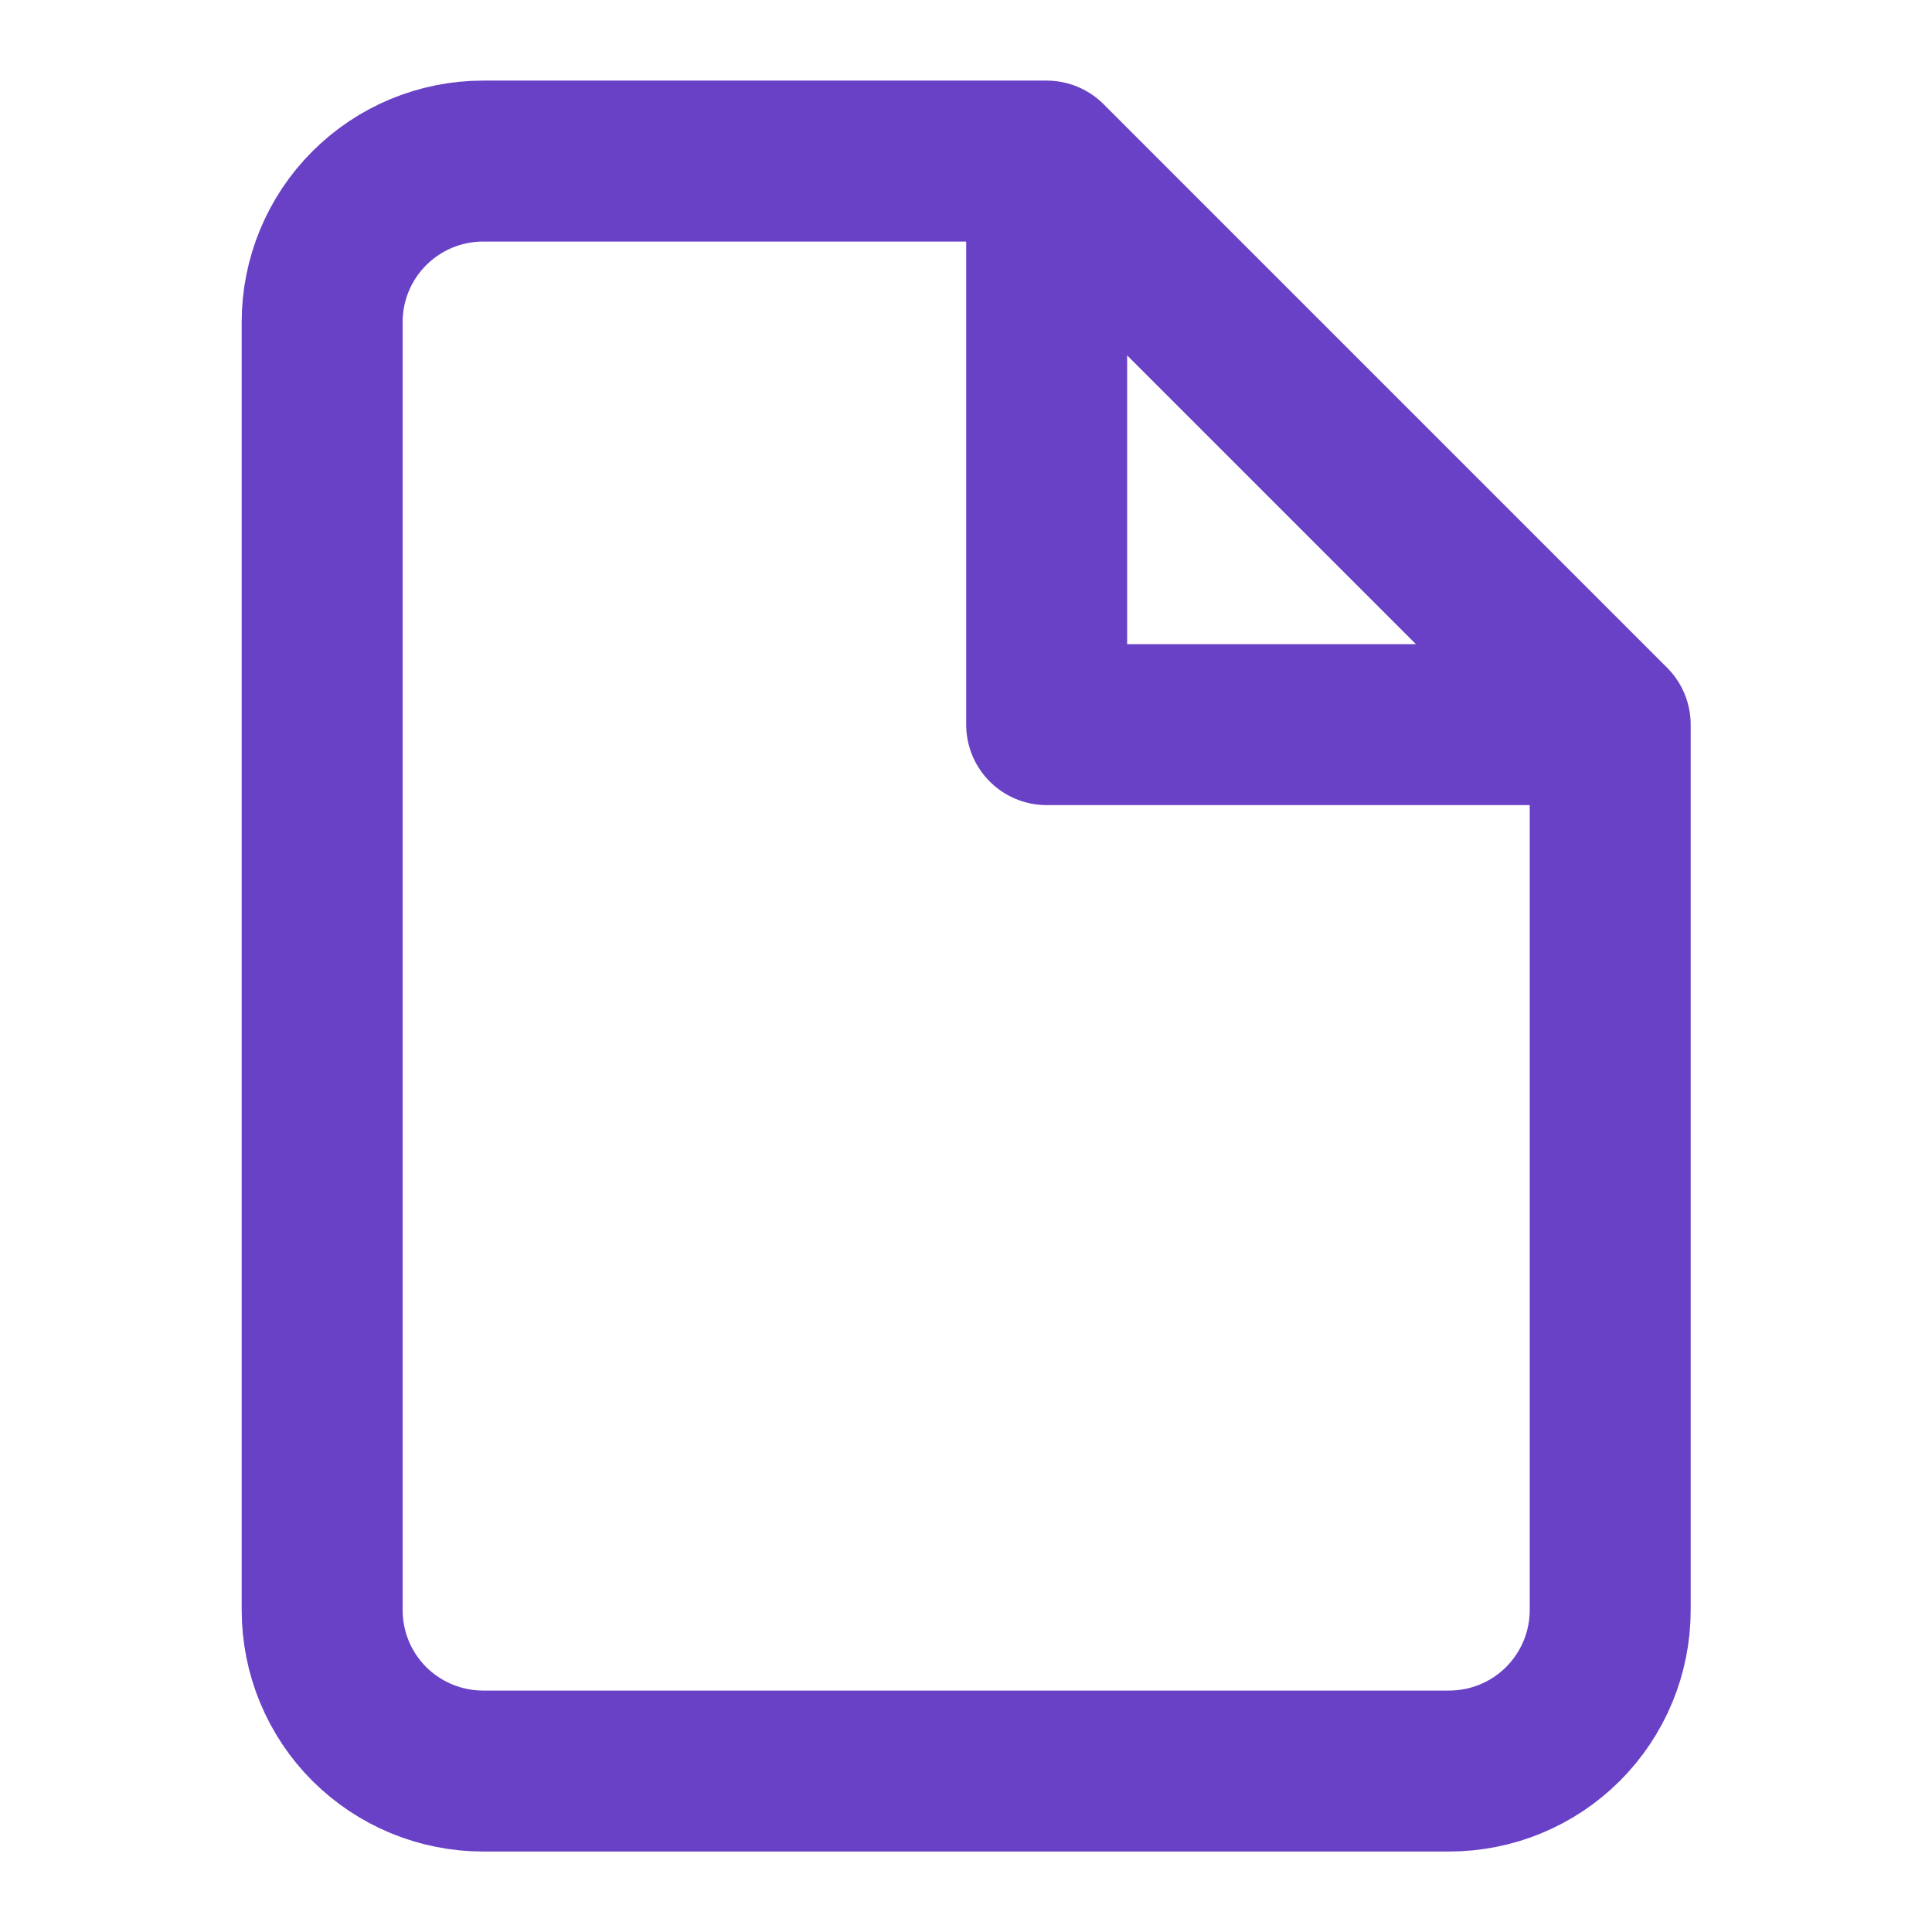
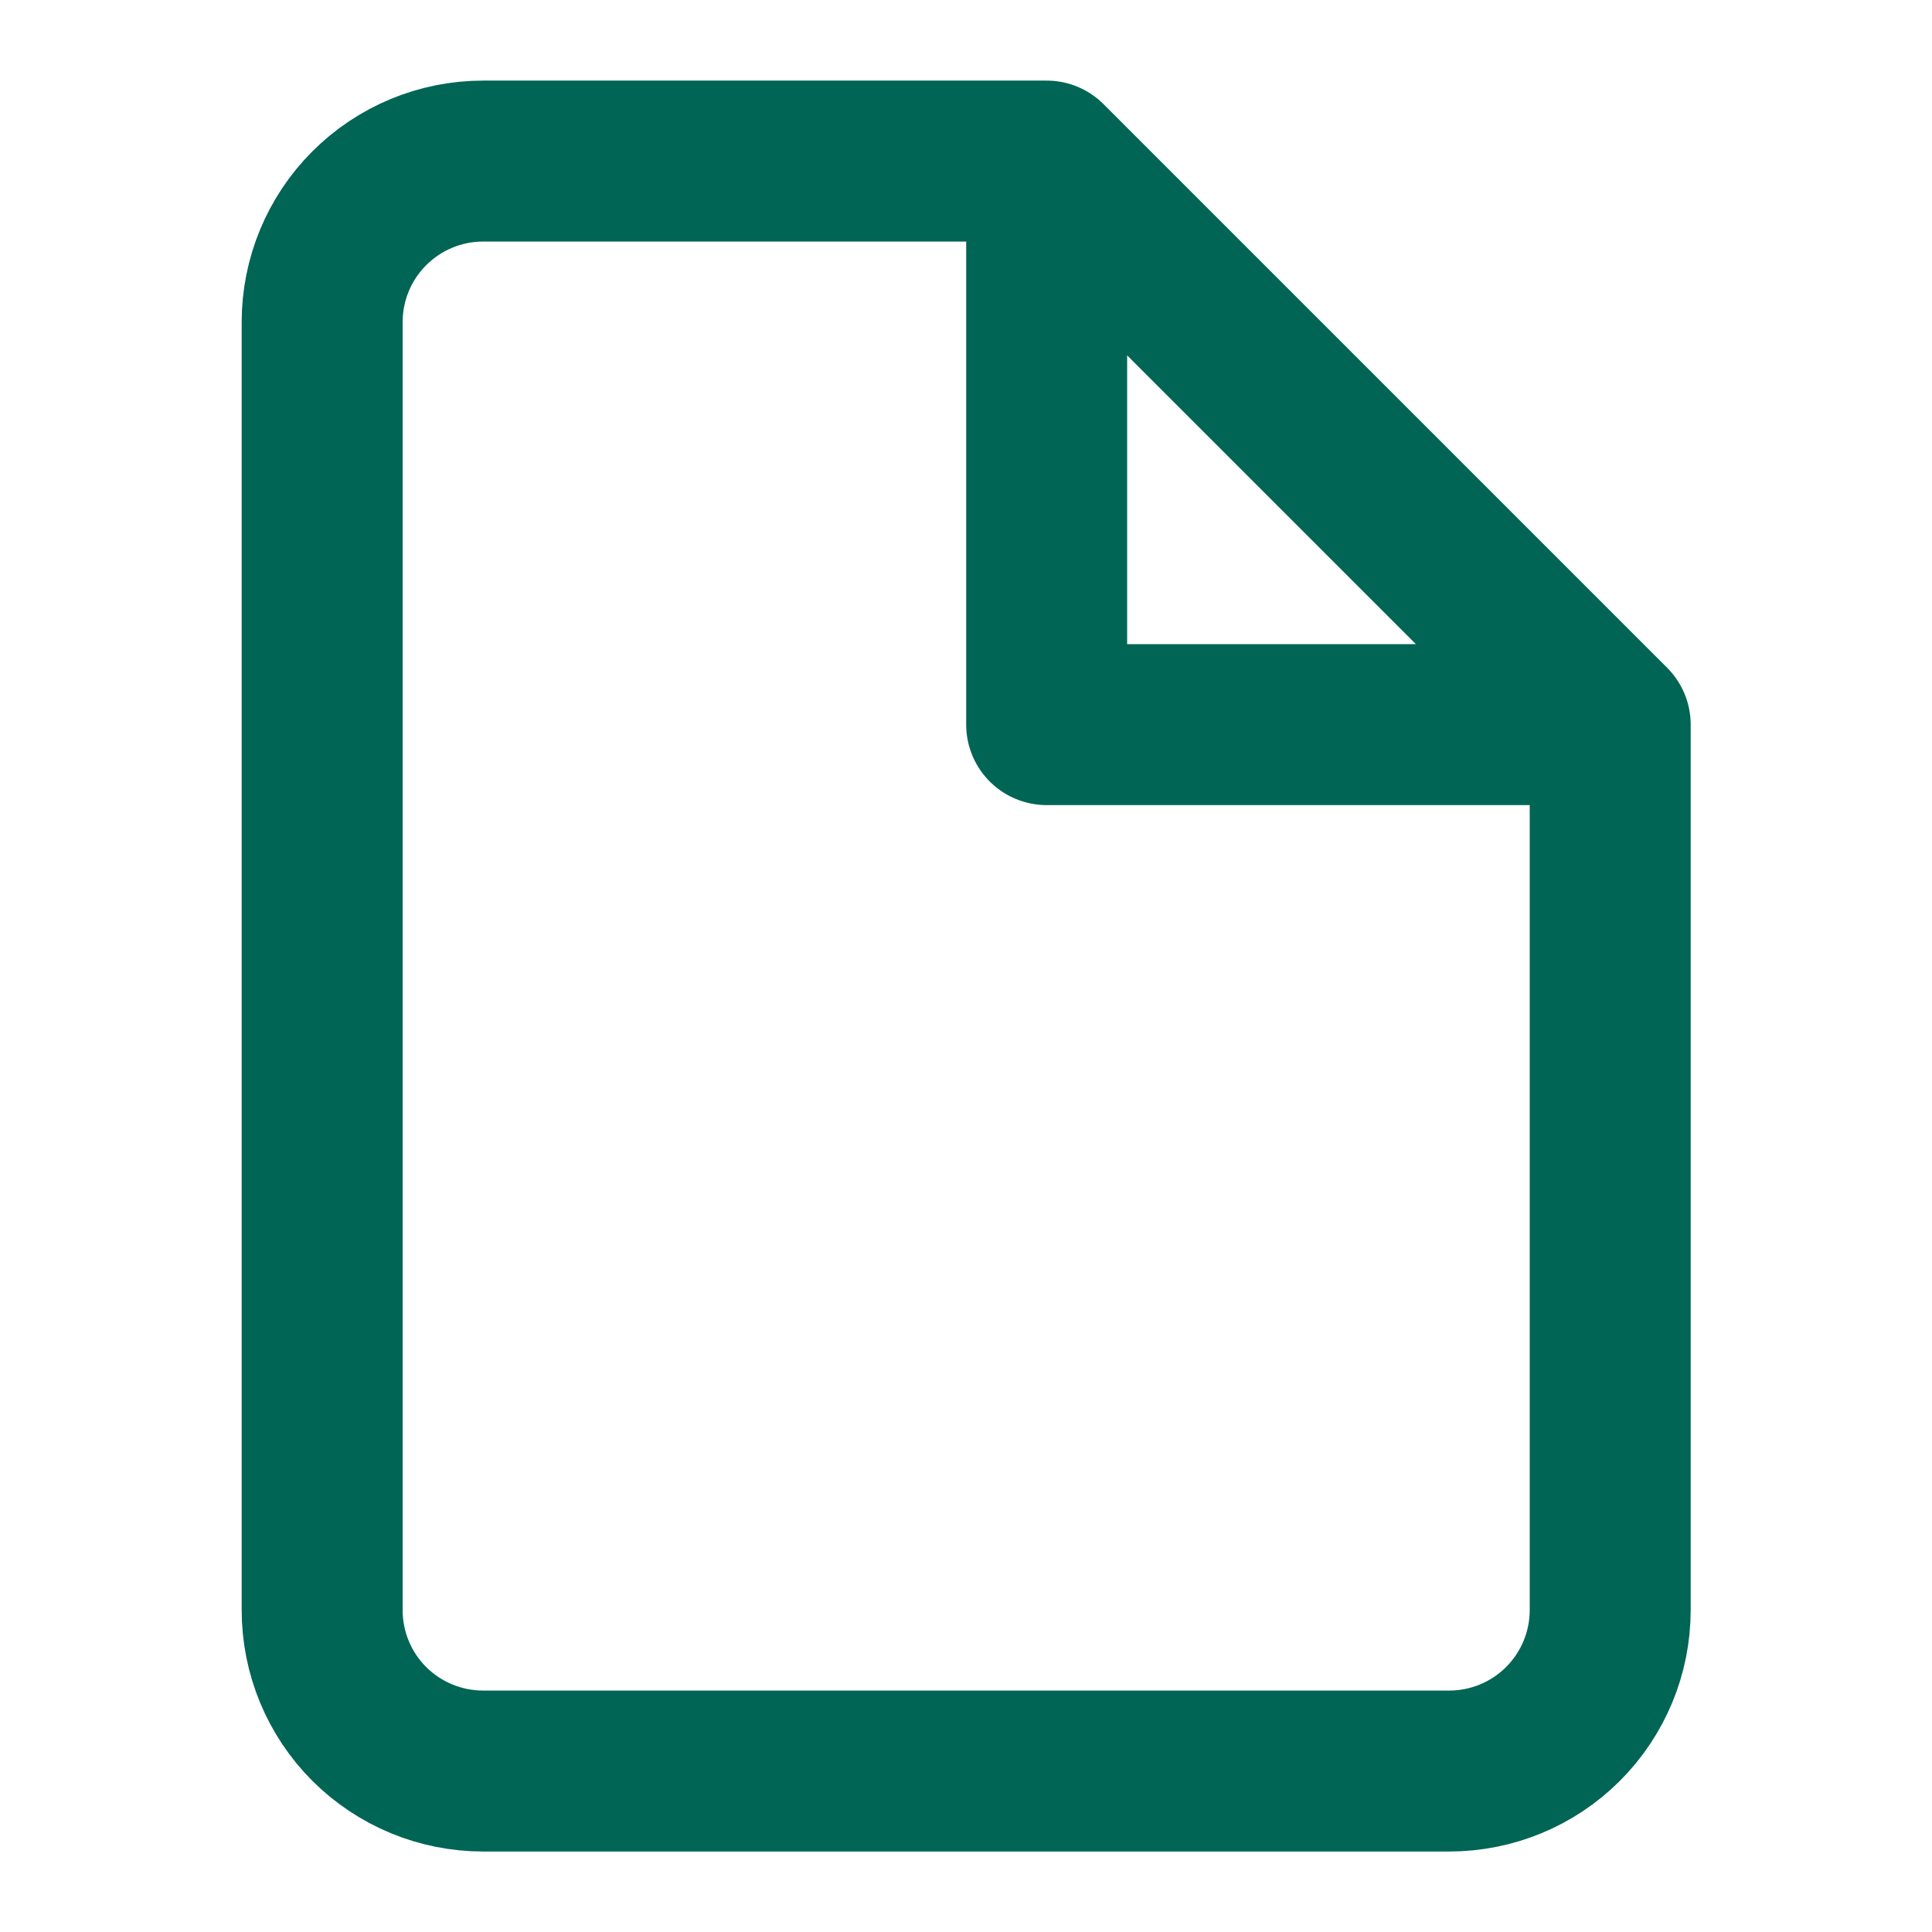
<svg xmlns="http://www.w3.org/2000/svg" width="16" height="16" viewBox="0 0 16 16" fill="none">
-   <path d="M8.668 1.334H4.001C3.648 1.334 3.309 1.474 3.058 1.725C2.808 1.975 2.668 2.314 2.668 2.667V13.334C2.668 13.688 2.808 14.027 3.058 14.277C3.309 14.527 3.648 14.667 4.001 14.667H12.001C12.355 14.667 12.694 14.527 12.944 14.277C13.194 14.027 13.335 13.688 13.335 13.334V6.001M8.668 1.334L13.335 6.001M8.668 1.334V6.001H13.335" stroke="#6941C6" stroke-width="1.333" stroke-linecap="round" stroke-linejoin="round" />
+   <path d="M8.668 1.334H4.001C3.648 1.334 3.309 1.474 3.058 1.725C2.808 1.975 2.668 2.314 2.668 2.667V13.334C2.668 13.688 2.808 14.027 3.058 14.277C3.309 14.527 3.648 14.667 4.001 14.667H12.001C12.355 14.667 12.694 14.527 12.944 14.277C13.194 14.027 13.335 13.688 13.335 13.334V6.001M8.668 1.334L13.335 6.001M8.668 1.334V6.001H13.335" stroke="#006555" stroke-width="1.333" stroke-linecap="round" stroke-linejoin="round" />
</svg>
